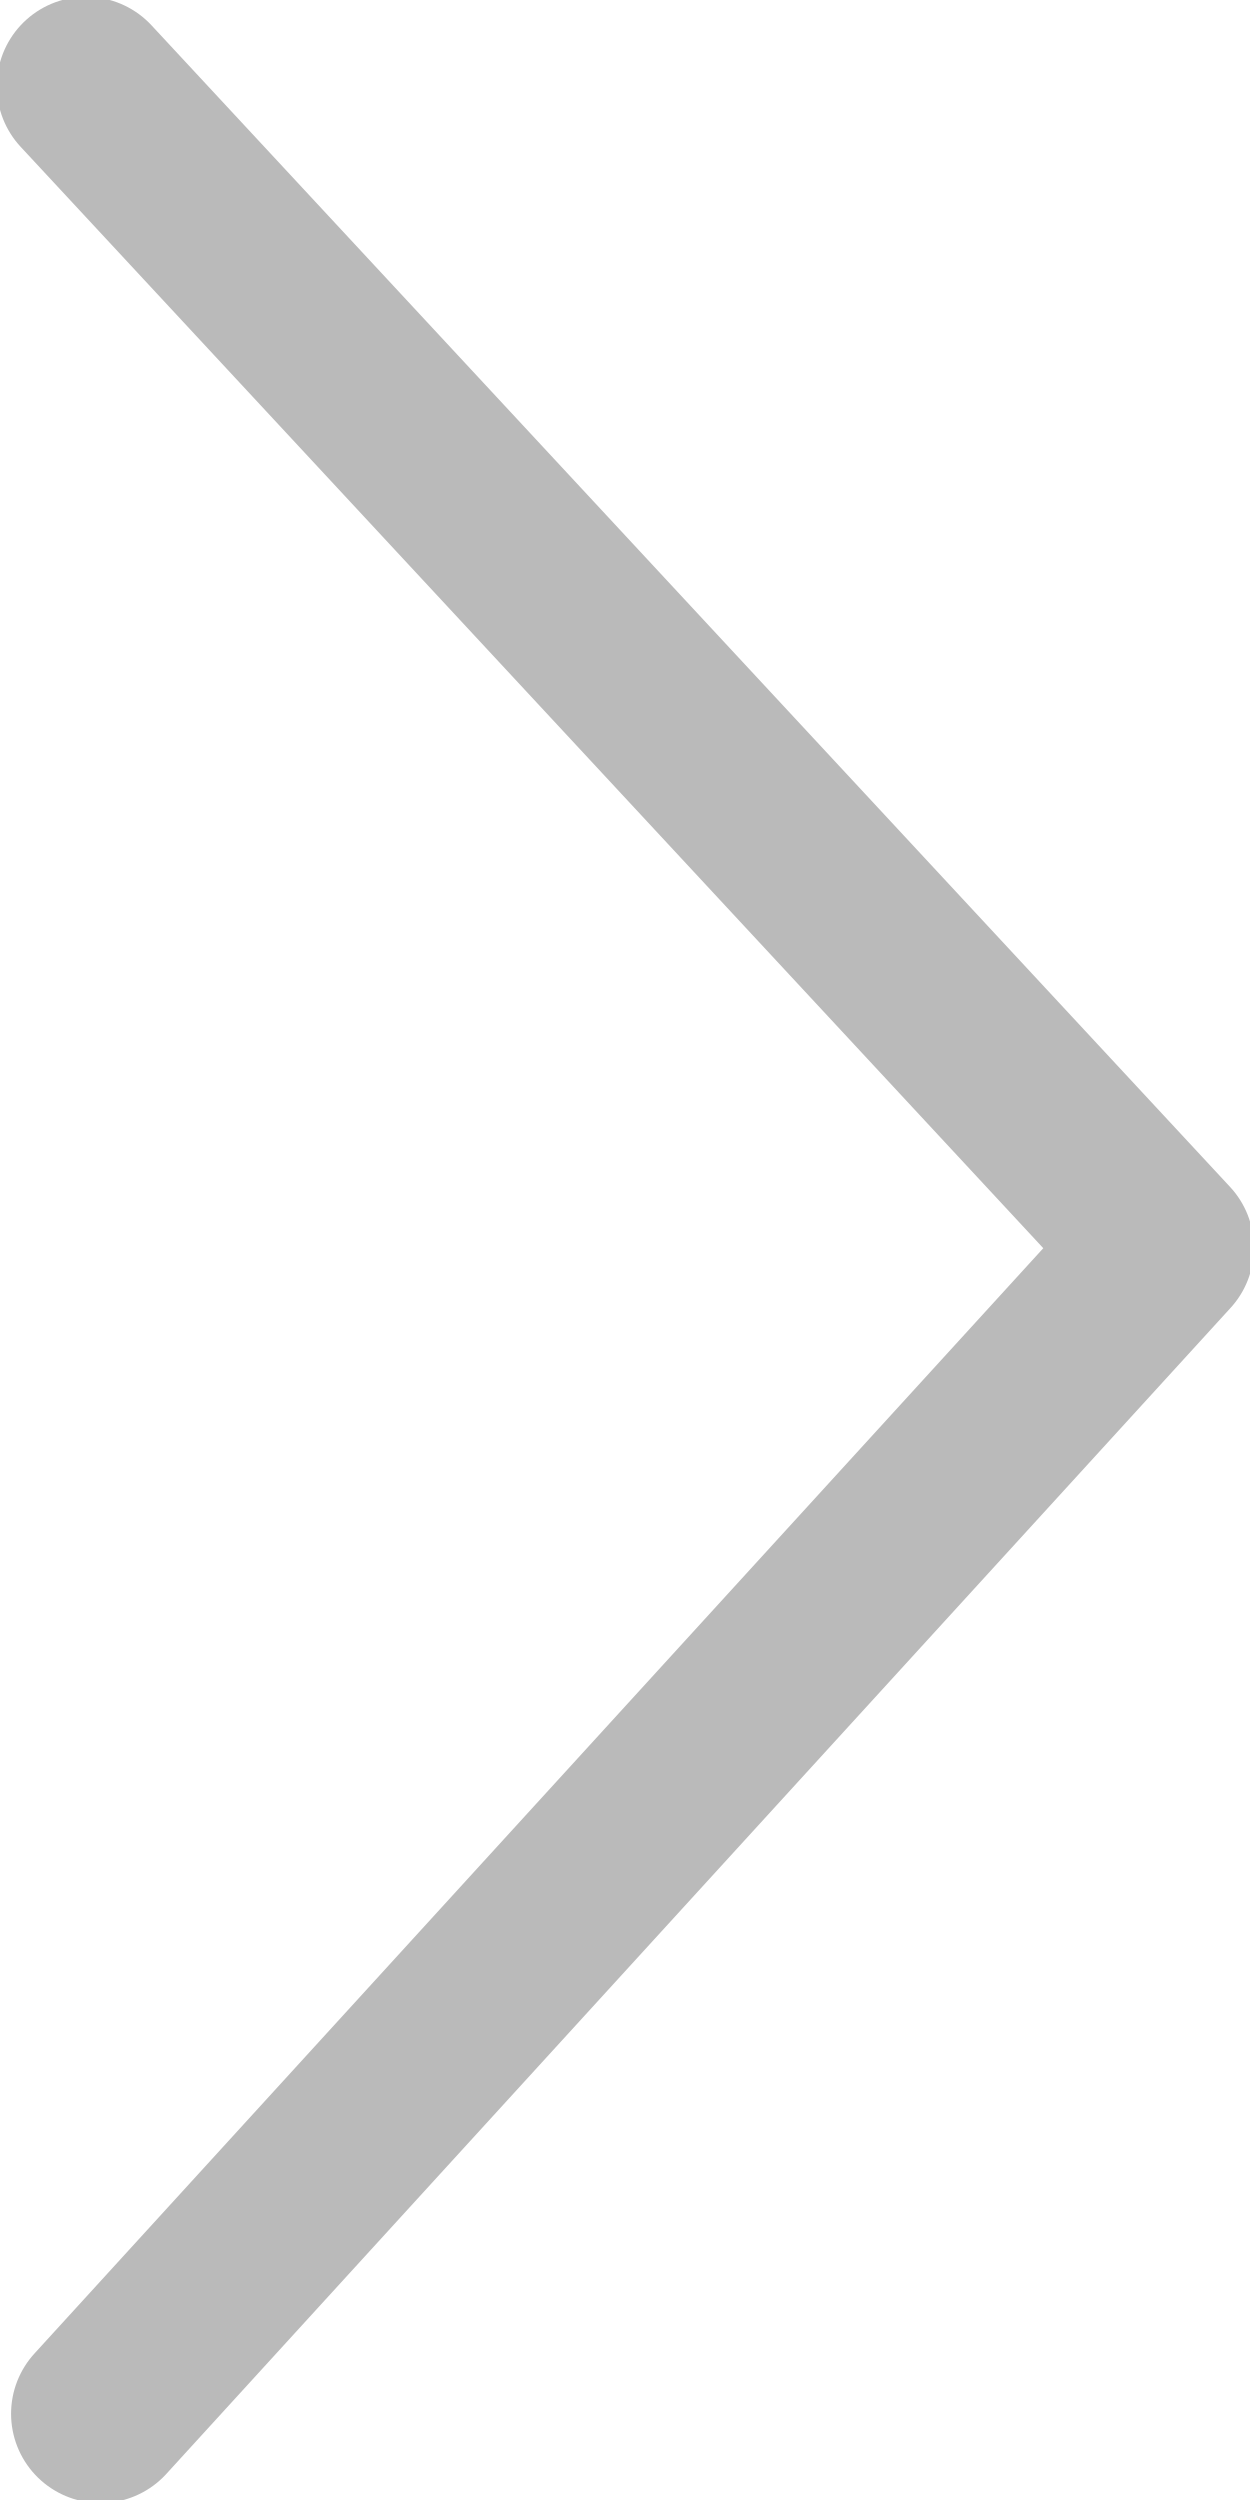
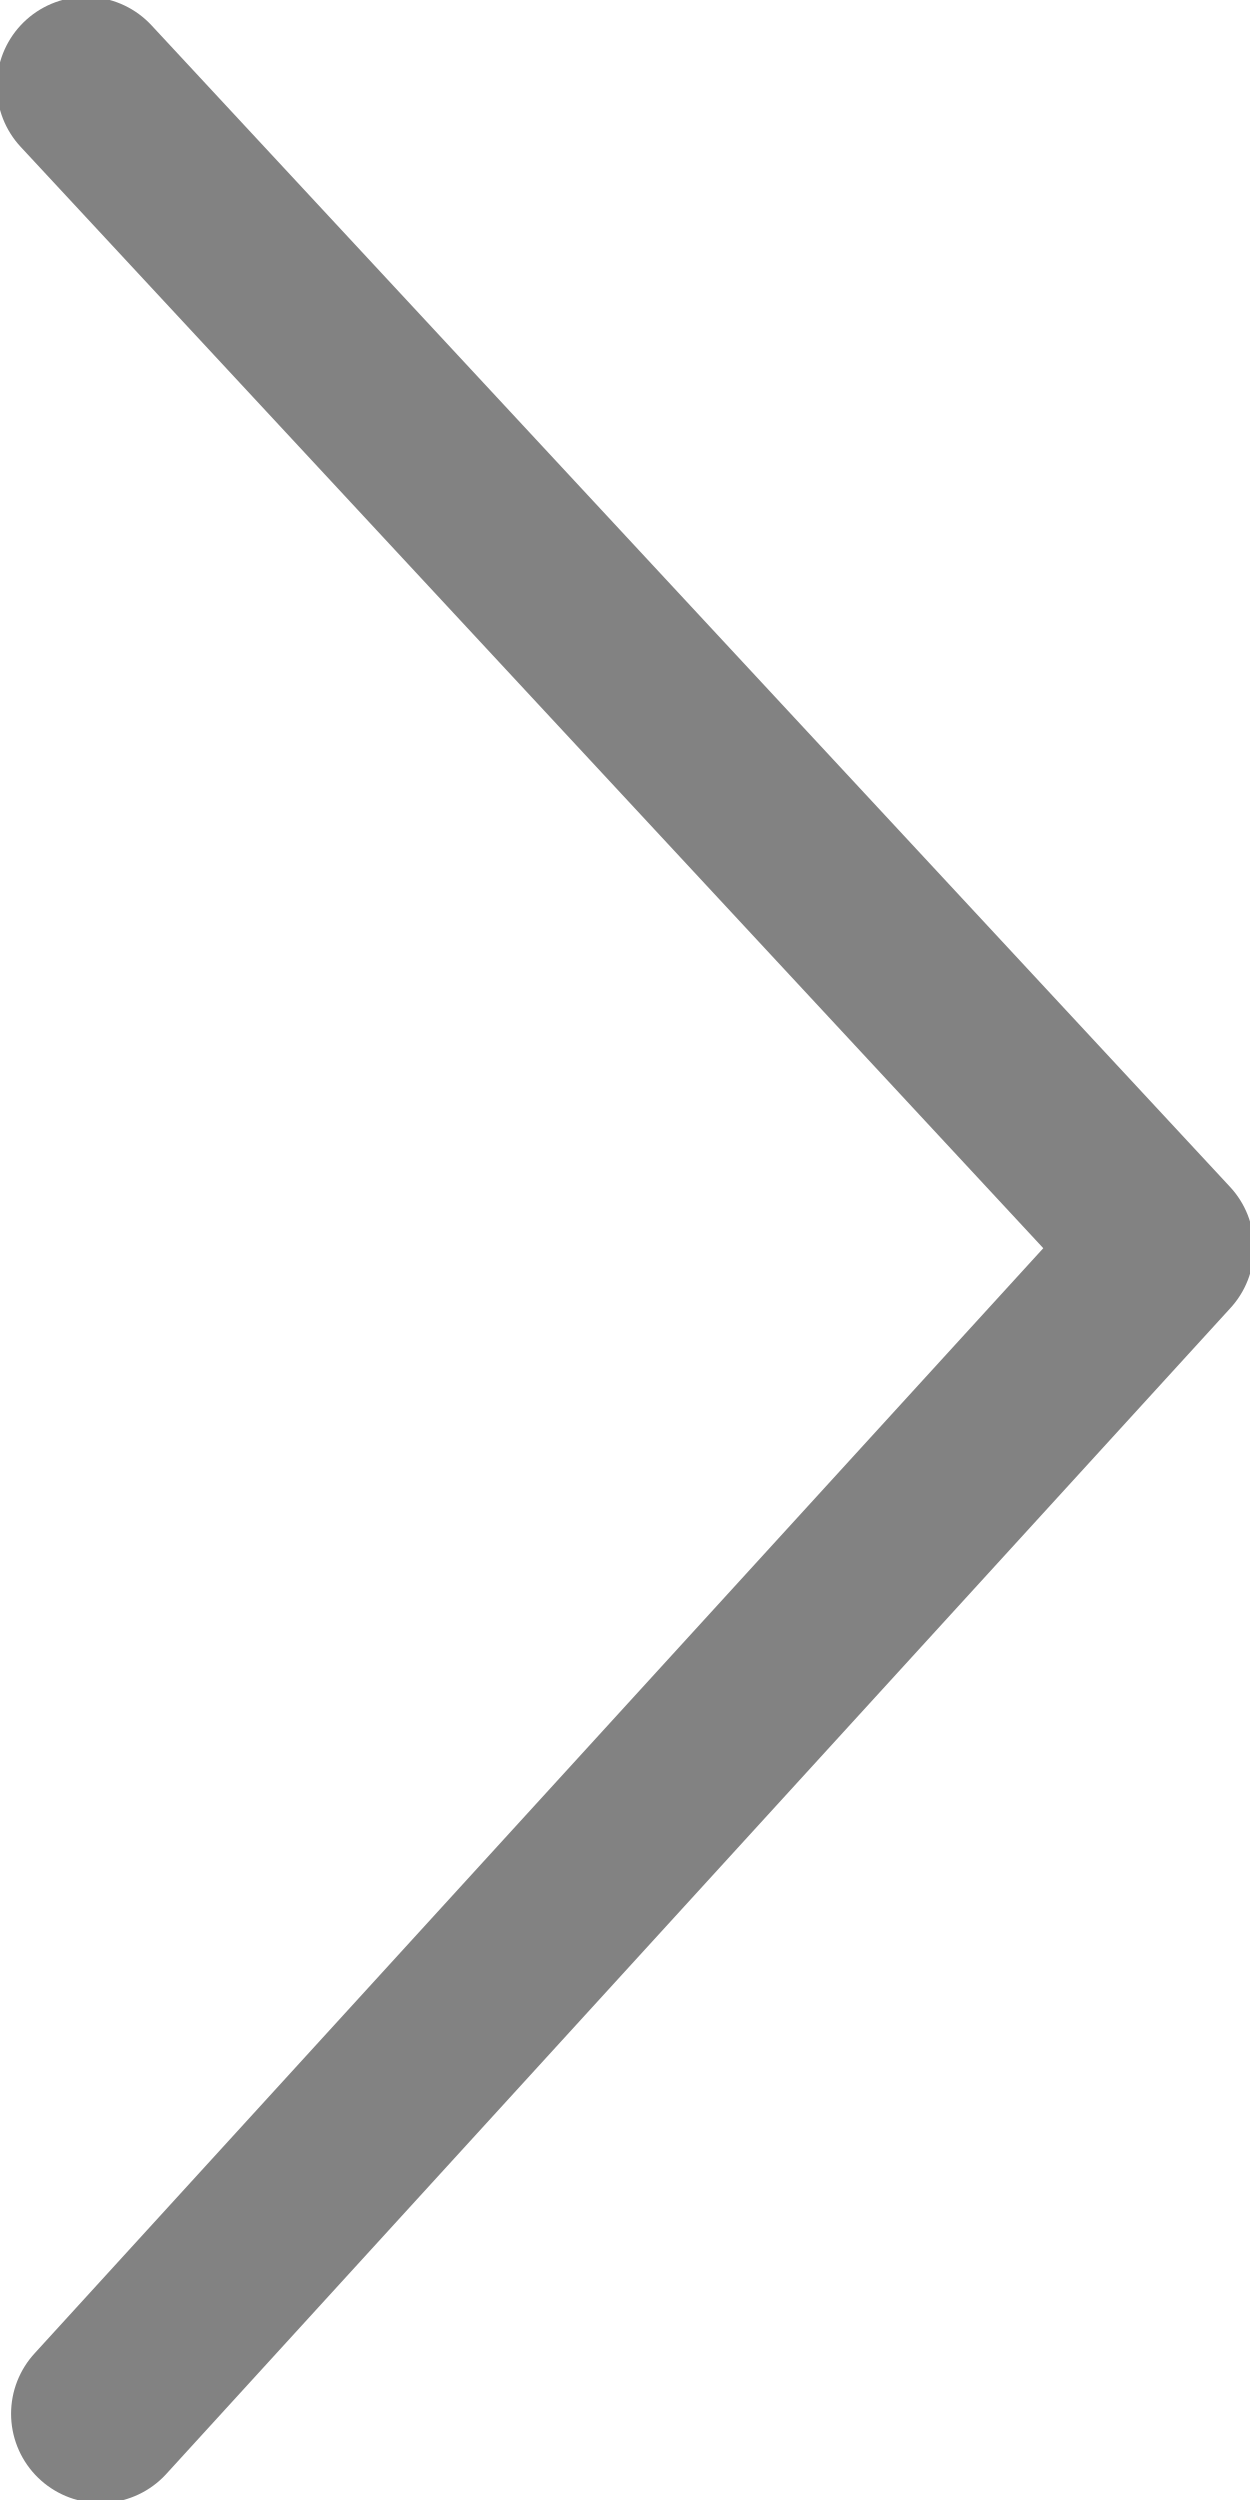
<svg xmlns="http://www.w3.org/2000/svg" id="svg4841" viewBox="0 0 7 14" version="1.1">
-   <path fill="none" fill-rule="evenodd" stroke="#bababa" stroke-opacity="1" stroke-width="1" d="M.482.482l6.04 6.505-5.96 6.53" stroke-linecap="round" stroke-linejoin="round" />
+   <path fill="none" fill-rule="evenodd" stroke="#828282" stroke-opacity="1" stroke-width="1" d="M.482.482l6.04 6.505-5.96 6.53" stroke-linecap="round" stroke-linejoin="round" />
</svg>
